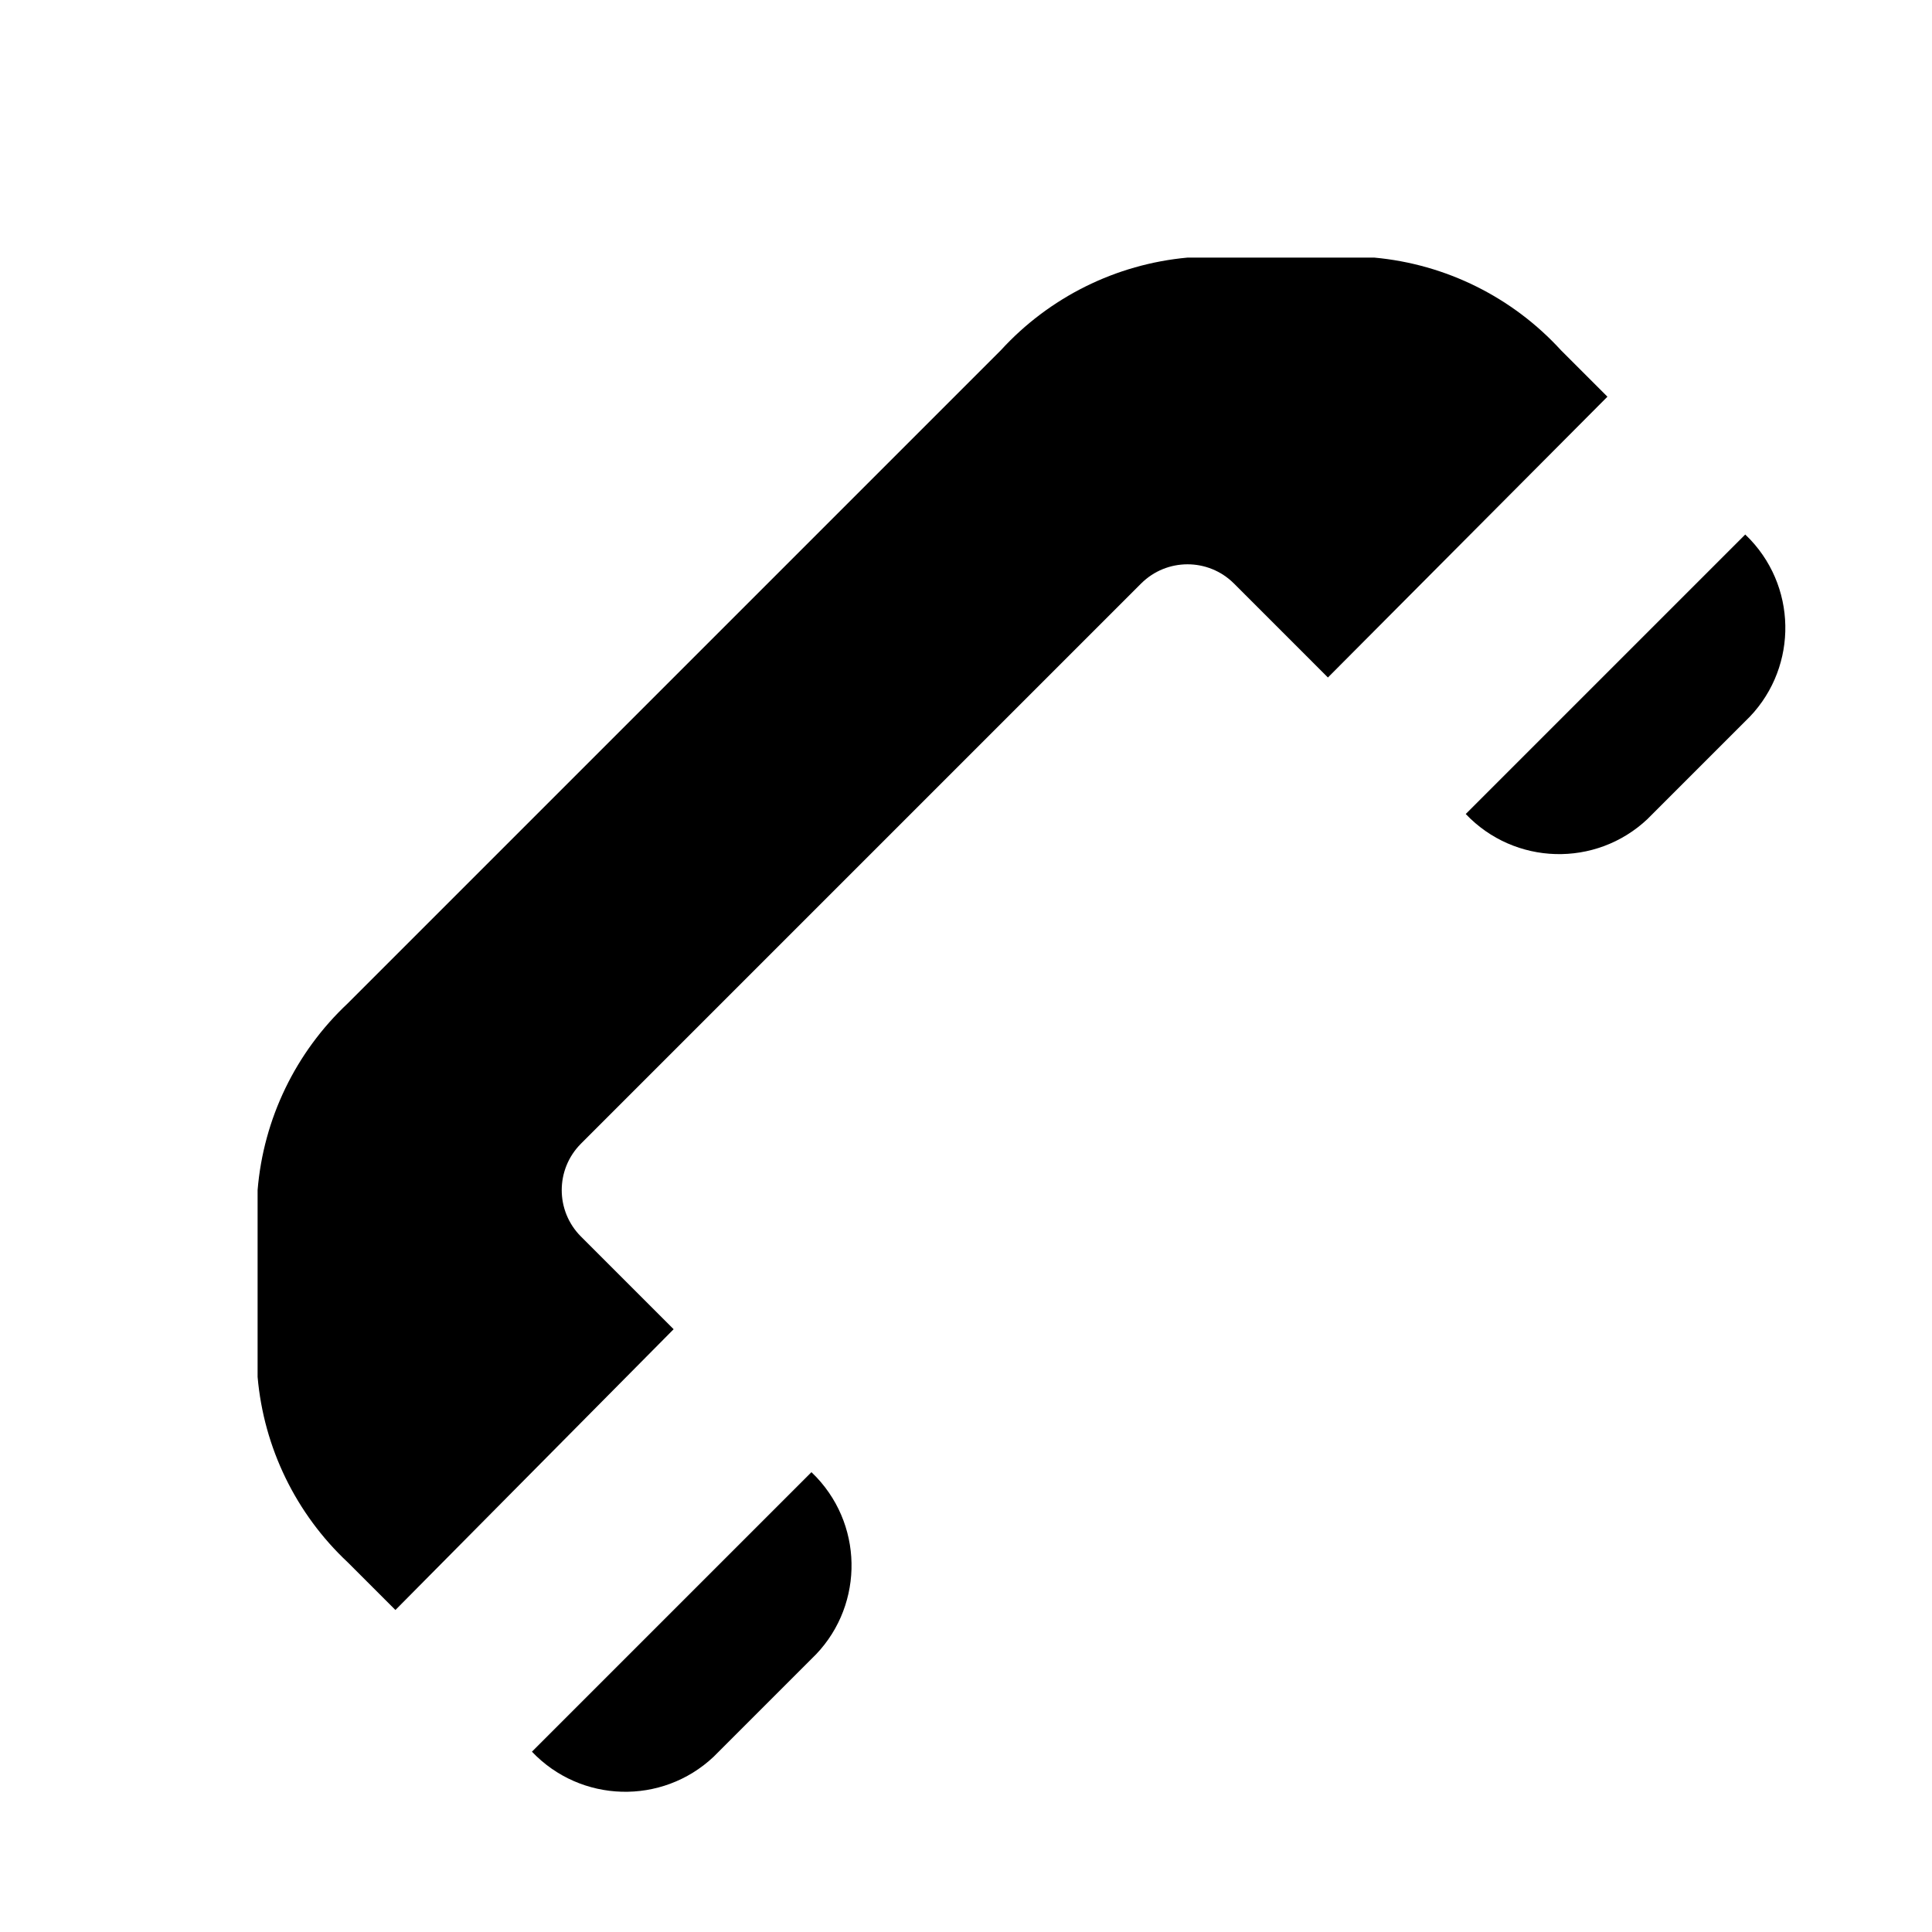
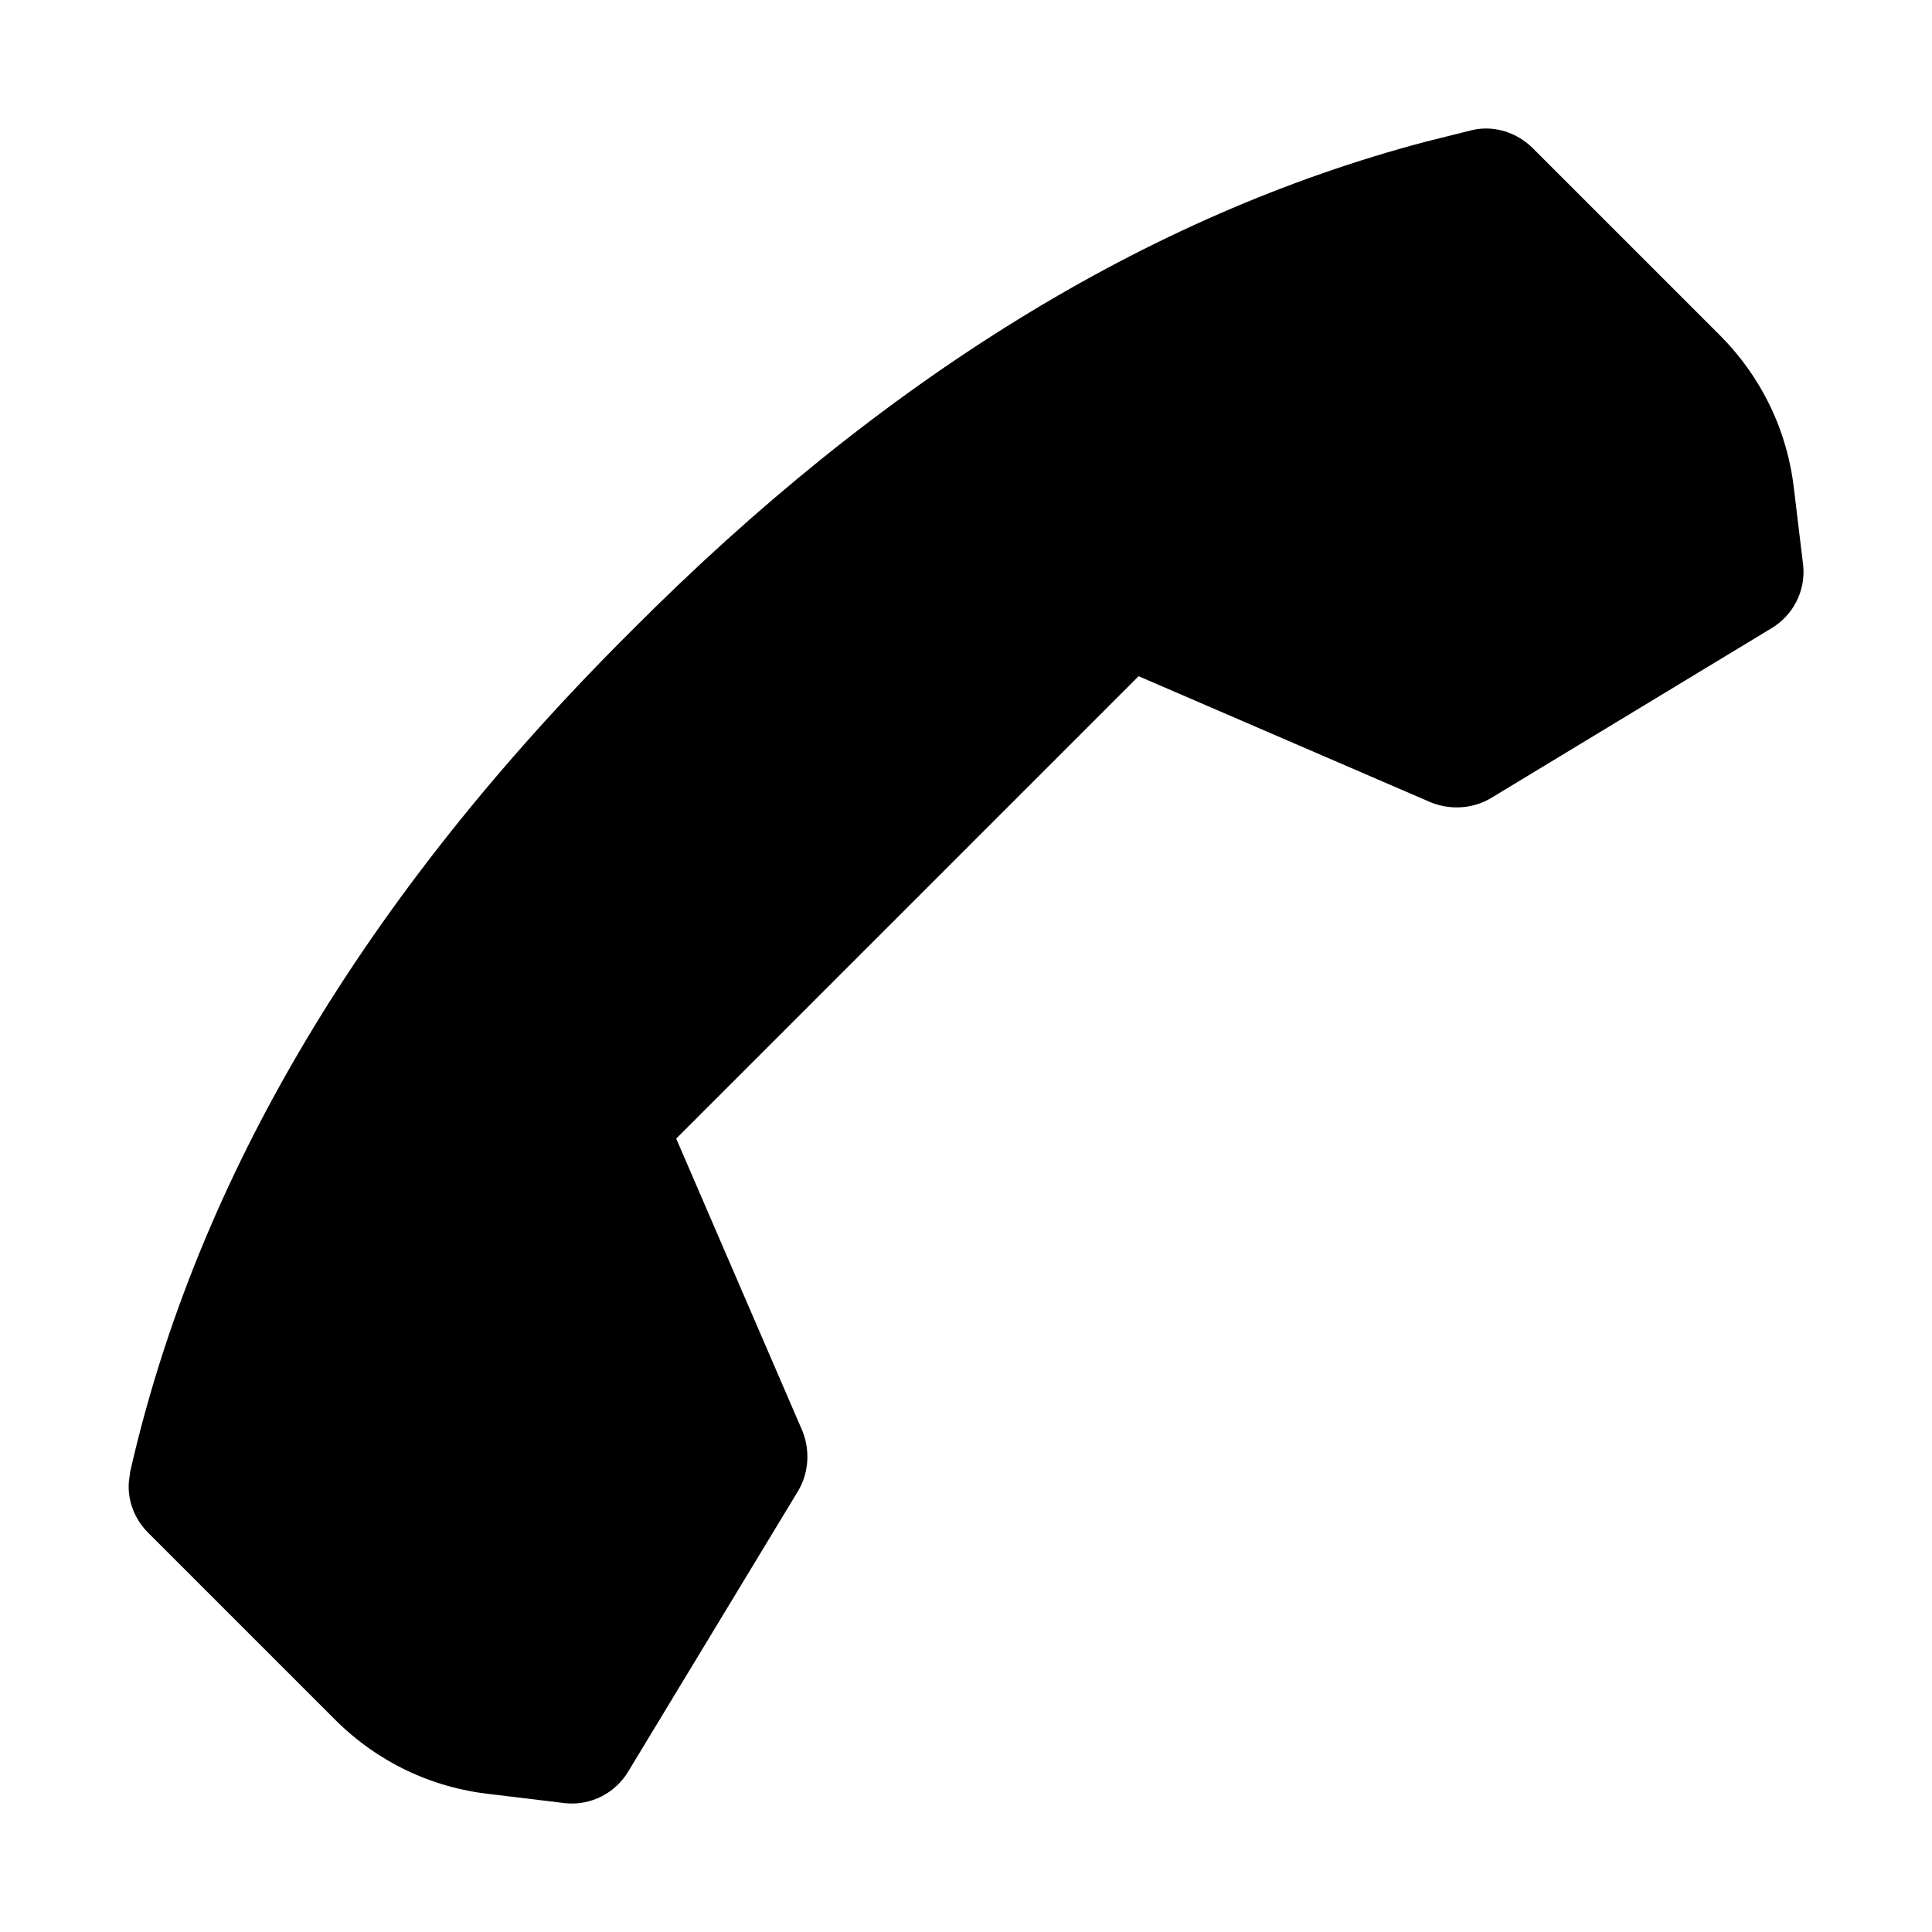
<svg xmlns="http://www.w3.org/2000/svg" viewBox="0 0 15 15">
-   <path d="M4.51 8.88a0.51 0.51 0 0 0 0 0.72l0.72 0.72L3.07 12.5L2.7 12.13A2.24 2.24 0 0 1 2 10.69V9.24a2.24 2.24 0 0 1 0.7 -1.45L7.77 2.72A2.24 2.24 0 0 1 9.22 2h1.45a2.24 2.24 0 0 1 1.45 0.72l0.36 0.36L10.31 5.26L9.58 4.53a0.51 0.51 0 0 0 -0.72 0ZM4.13 13.6a1 1 0 0 0 1.41 0.04Q5.56 13.62 5.58 13.6l0.72 -0.72a1 1 0 0 0 0.04 -1.41Q6.32 11.45 6.3 11.43Zm7.25 -7.28a1 1 0 0 0 1.41 0.04C12.81 6.34 13.55 5.6 13.55 5.6a1 1 0 0 0 0.04 -1.41Q13.57 4.17 13.55 4.15Z" />
+   <path d="M1.01 11.43C1.53 9.14 2.83 6.96 4.9 4.9C6.85 2.94 8.91 1.67 11.07 1.1L11.43 1.01C11.6 0.97 11.78 1.03 11.9 1.15L13.35 2.6C13.68 2.93 13.88 3.35 13.93 3.81L14 4.39C14.02 4.59 13.92 4.78 13.75 4.88L11.57 6.2C11.43 6.28 11.26 6.29 11.11 6.23L8.84 5.25L5.25 8.84L6.23 11.11C6.29 11.26 6.28 11.43 6.2 11.57L4.88 13.75C4.78 13.92 4.59 14.02 4.39 14L3.81 13.93C3.35 13.88 2.93 13.68 2.6 13.35L1.15 11.9C1.05 11.8 0.99 11.66 1 11.51L1.01 11.43Z" />
</svg>
